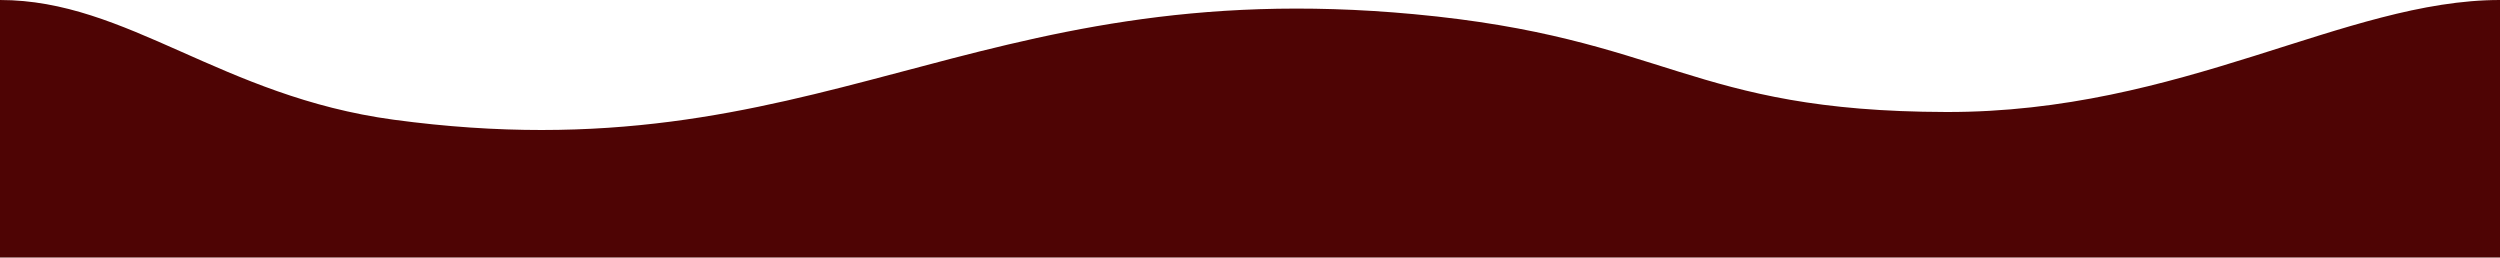
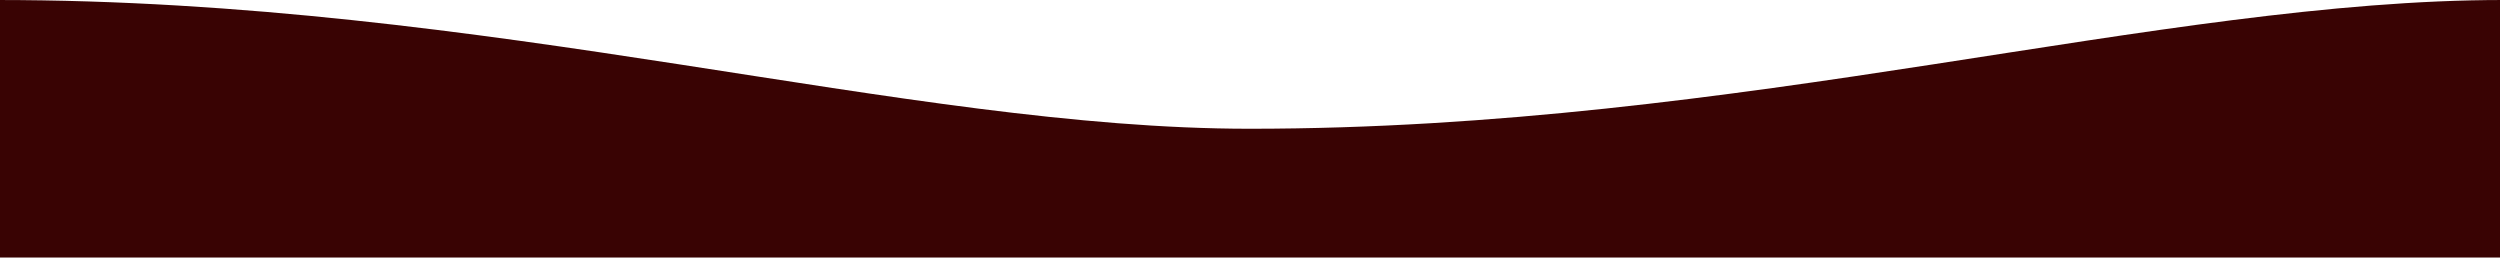
- <svg xmlns="http://www.w3.org/2000/svg" id="Layer_1" data-name="Layer 1" width="1000px" height="103px" viewBox="0 0 1000 103">
-   <defs>
-     <style>
-             .wave{fill:#4e0404;}
-         </style>
-   </defs>
-   <path class="wave" d="M1000,103H0V0C51,0,88.4,38.56,157.5,47.89c170.41,23,230.19-58.76,408-42.23,101.92,9.47,109.9,38.9,213,39.14C872.83,45,938,0,1000,0Z" />
+ <svg xmlns="http://www.w3.org/2000/svg" width="1000px" height="103px" x="0px" y="0px" viewBox="0 0 1000 103" style="enable-background:new 0 0 1000 103;" xml:space="preserve">
+   <style type="text/css">
+ 	.wave{fill:#390303;}
+ </style>
+   <path class="wave" d="M-1.4,103h1002.7V0C864.6,0,696.8,51.5,499.9,51.5C362.6,51.5,196,0-1.4,0C-1.4,34.3-1.4,68.7-1.4,103z" />
</svg>
